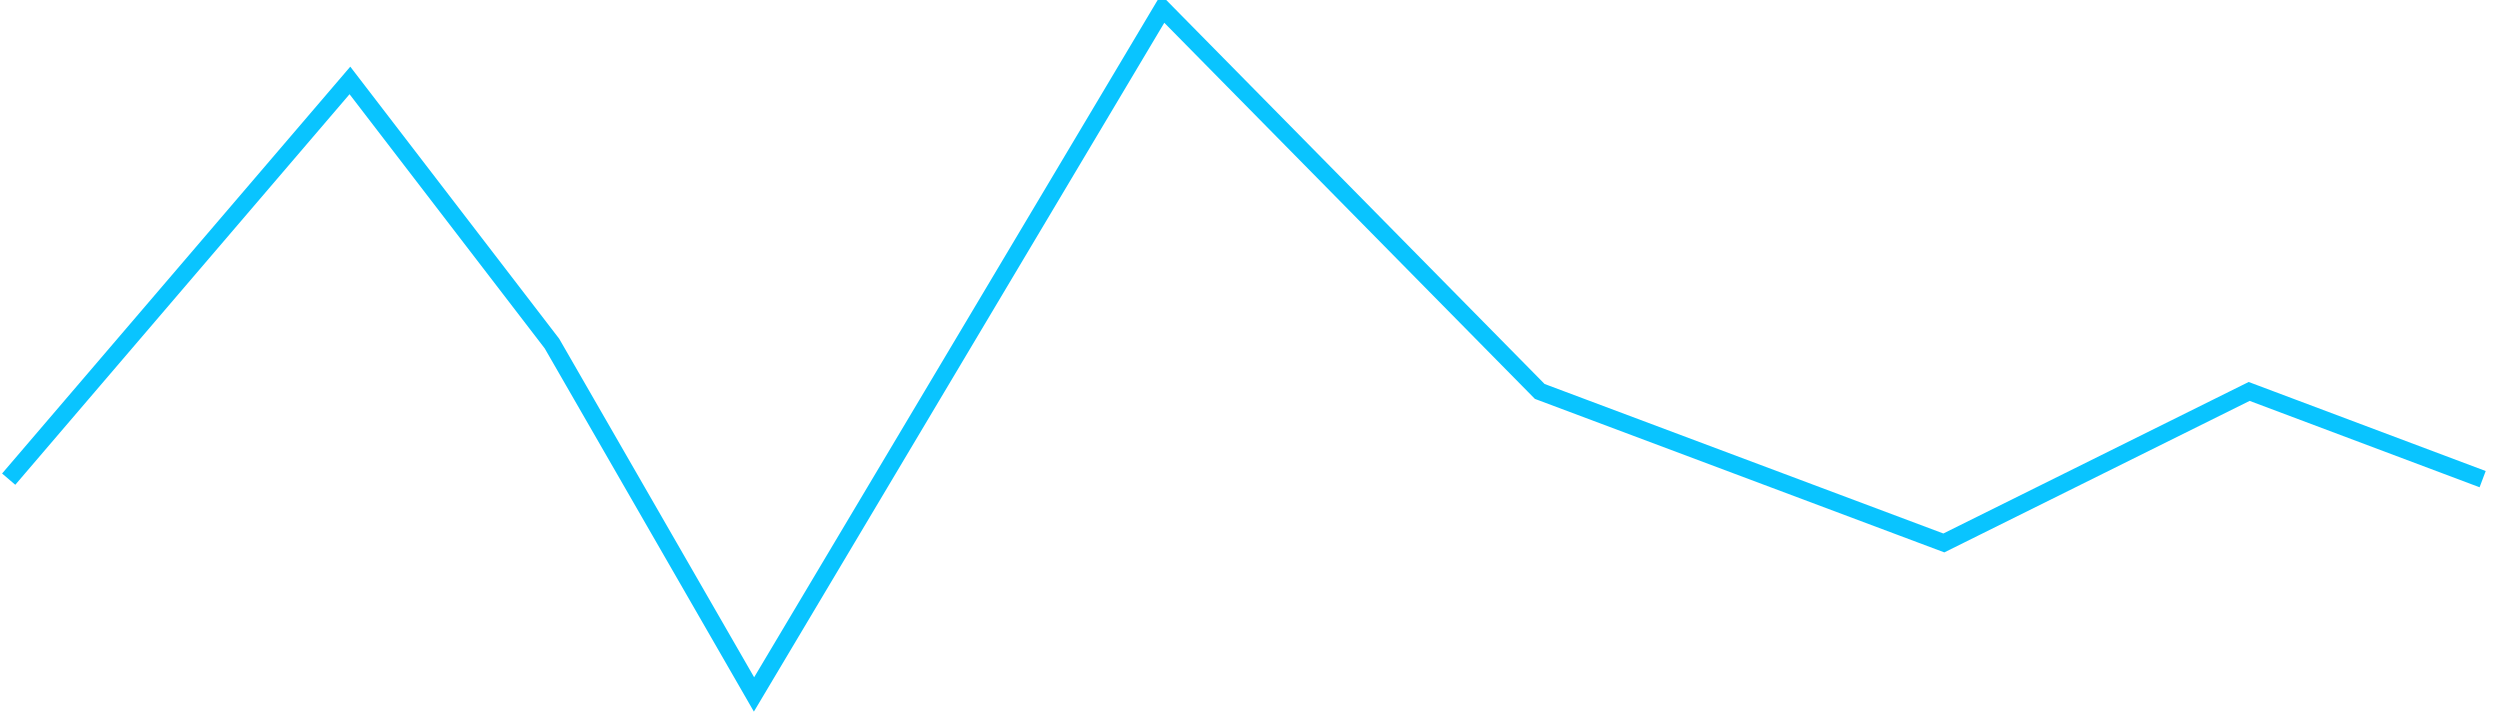
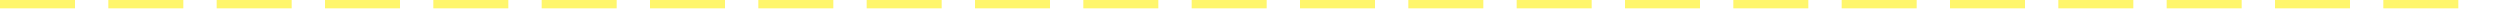
- <svg xmlns="http://www.w3.org/2000/svg" version="1.1" width="288px" height="82px">
-   <g transform="matrix(1 0 0 1 -56 -876 )">
-     <path d="M 0 54.198  L 39.31 8.267  L 62.586 38.581  L 85.862 79  L 132.931 0  L 176.379 44.093  L 222.931 61.547  L 258.103 44.093  L 285 54.198  " stroke-width="2" stroke="#09c4ff" fill="none" transform="matrix(1 0 0 1 57 877 )" />
+ <svg xmlns="http://www.w3.org/2000/svg" version="1.1" width="300px" height="2px">
+   <g transform="matrix(1 0 0 1 -56 -917 )">
+     <path d="M 56 917.5  L 355 917.5  " stroke-width="1" stroke-dasharray="9,4" stroke="#ffef00" fill="none" stroke-opacity="0.576" />
  </g>
</svg>
